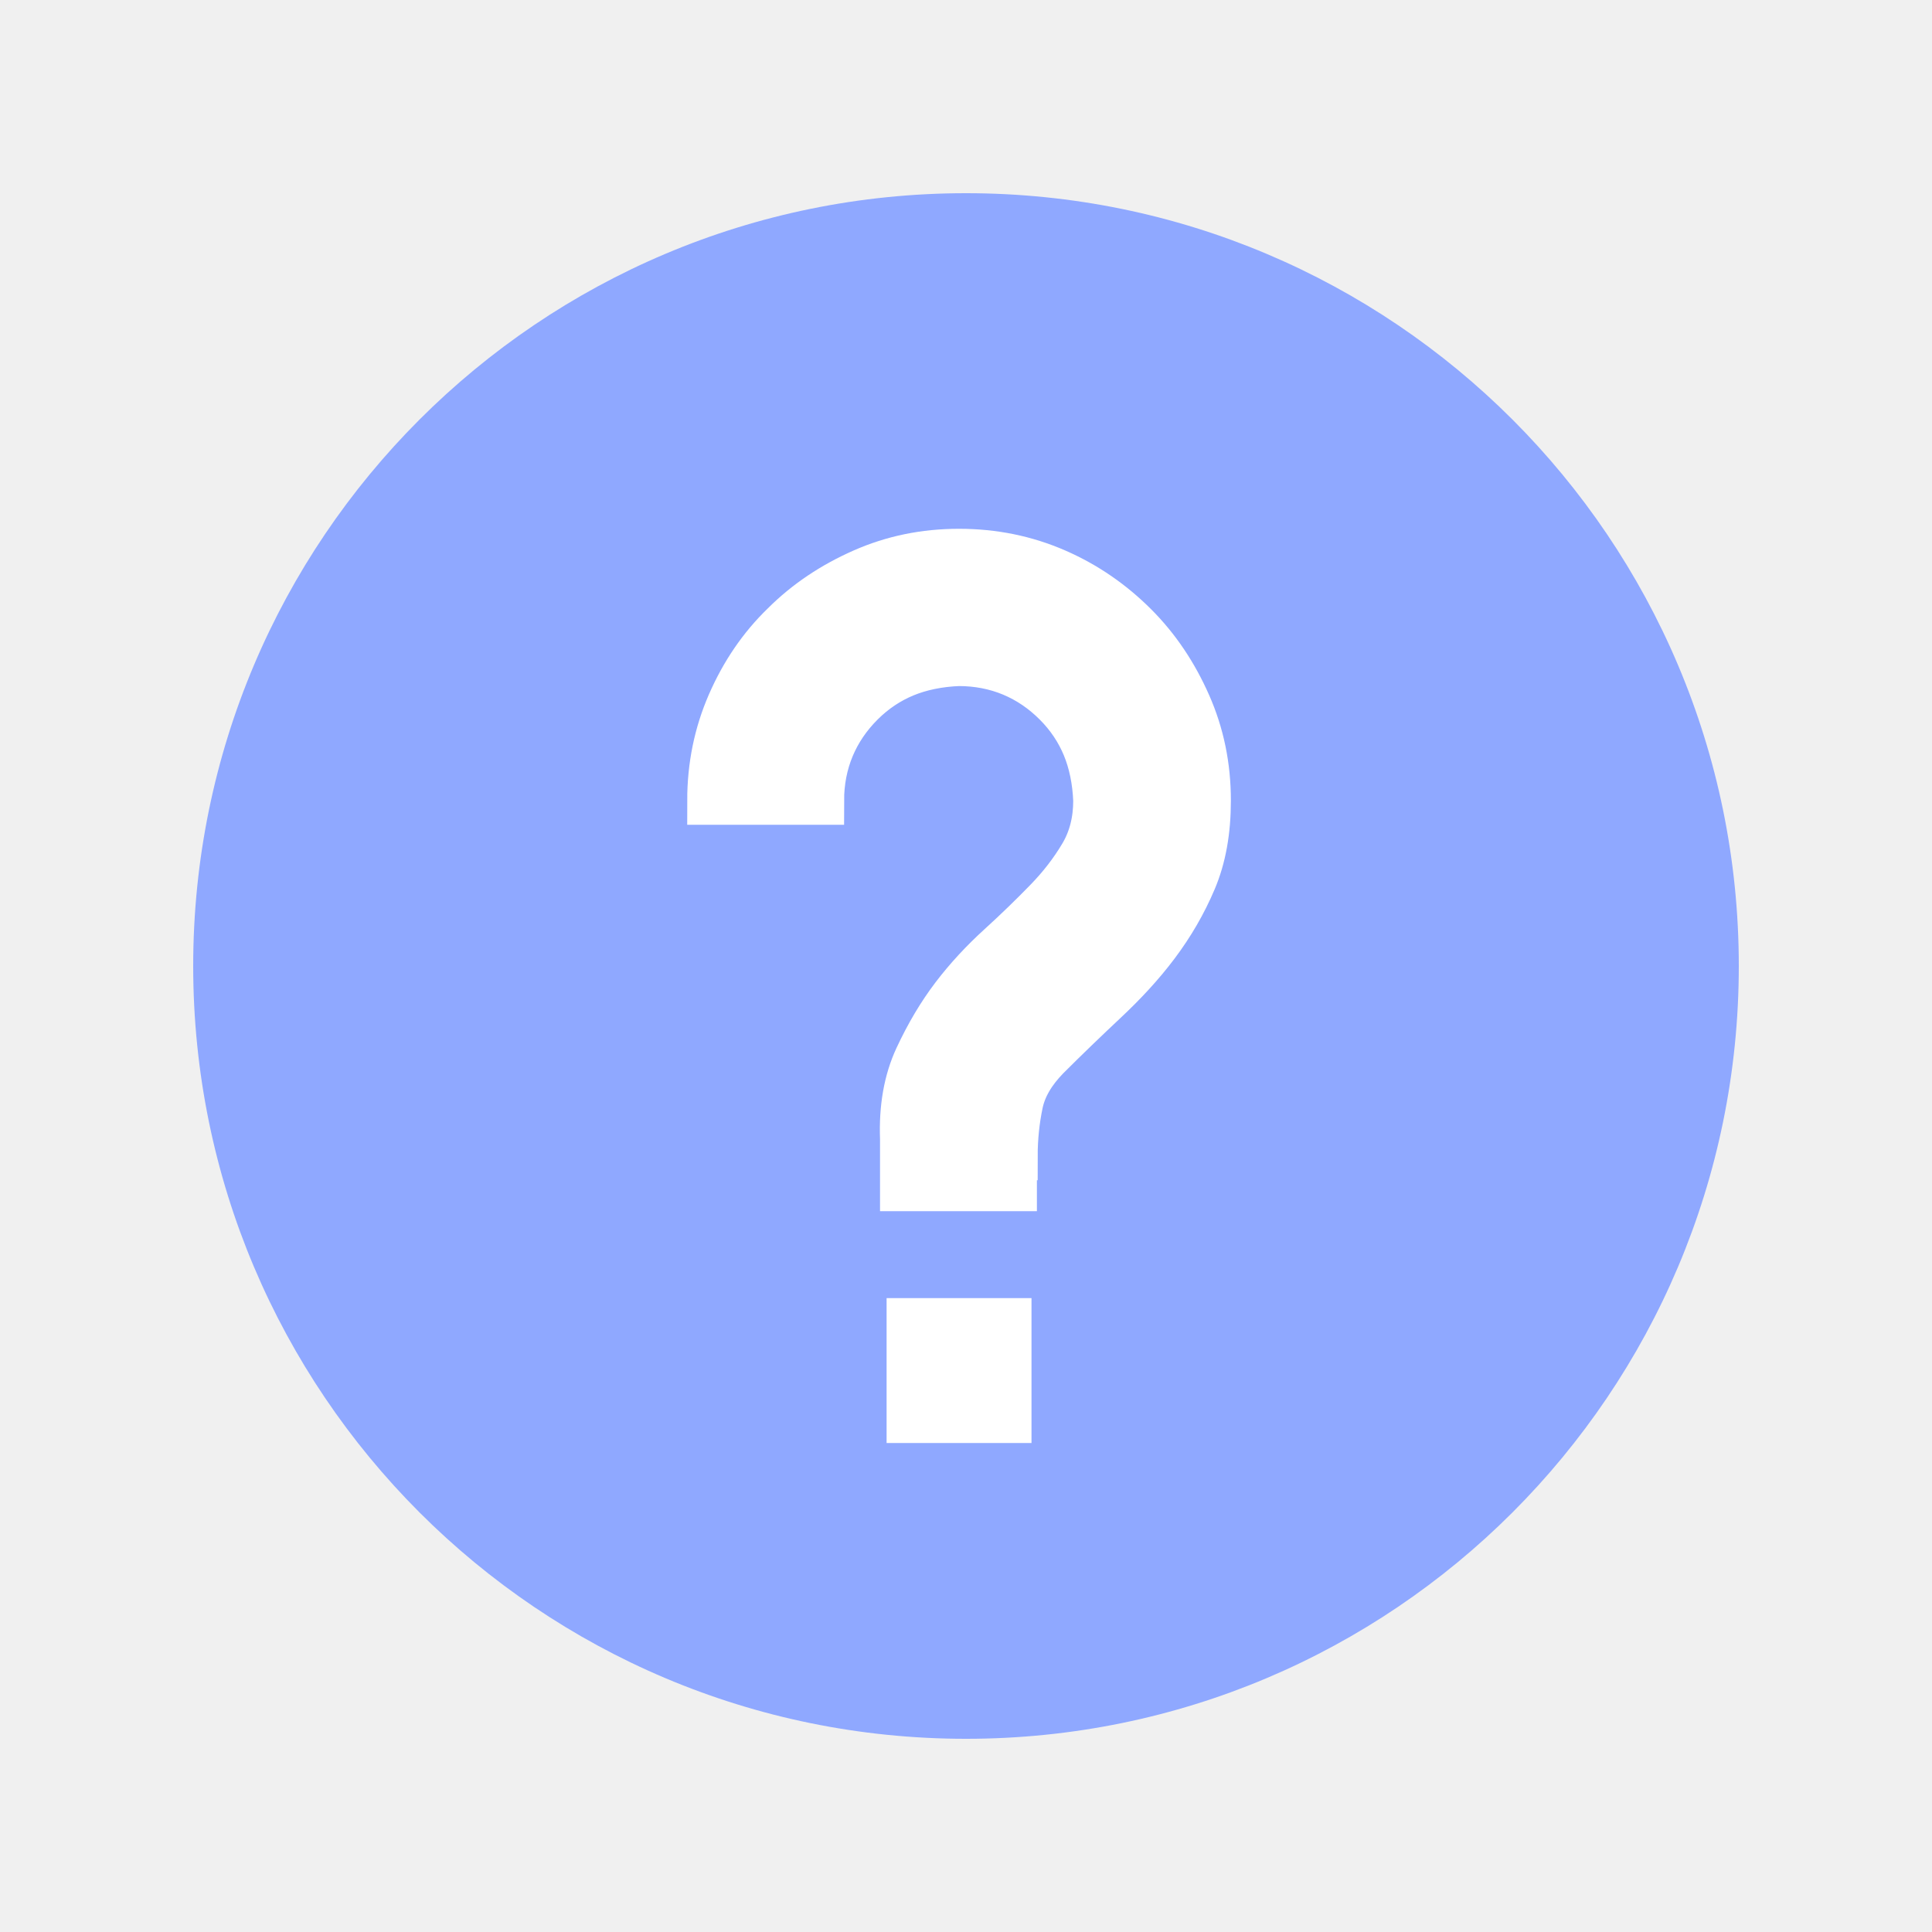
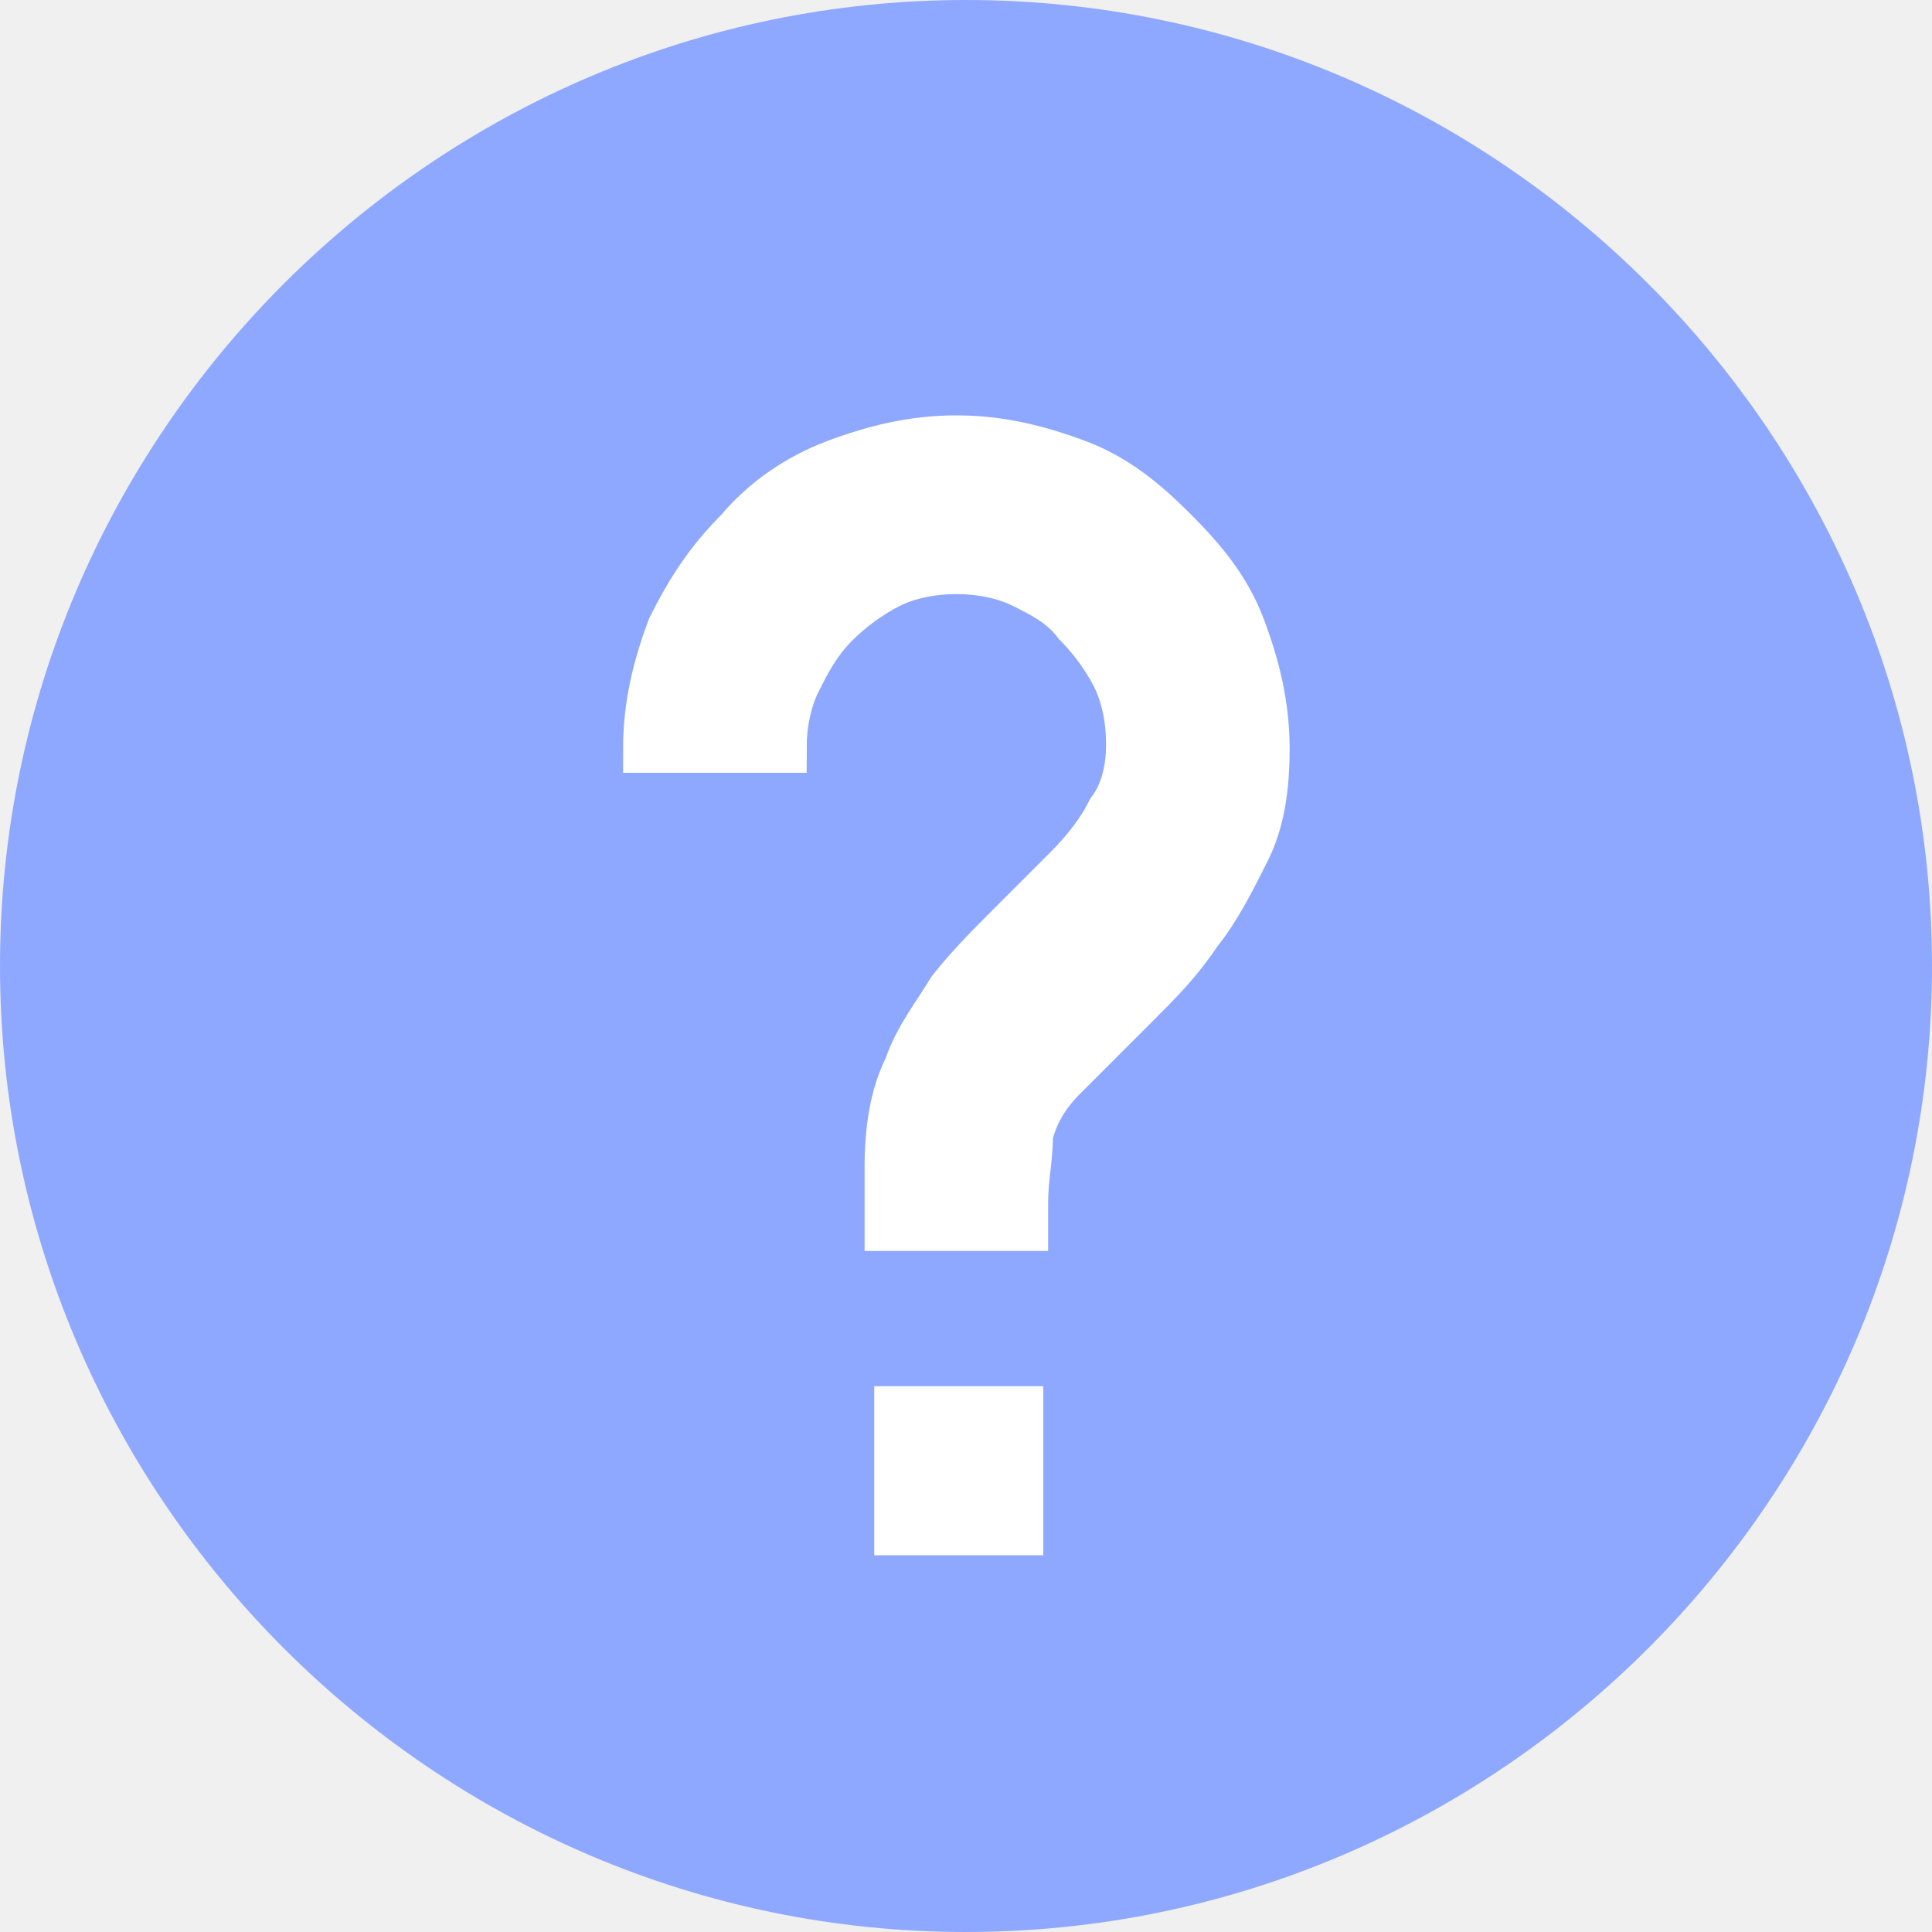
- <svg xmlns="http://www.w3.org/2000/svg" width="40" height="40" viewBox="0 0 40 40" fill="none">
-   <path d="M20 36C28.837 36 36 28.837 36 20C36 11.163 28.837 4 20 4C11.163 4 4 11.163 4 20C4 28.837 11.163 36 20 36Z" fill="#8FA8FF" />
-   <path d="M20.856 27.376H18.856V29.376H20.856V27.376Z" fill="white" stroke="white" stroke-miterlimit="10" />
-   <path d="M20.984 23.936C20.984 23.552 21.024 23.184 21.096 22.84C21.168 22.496 21.36 22.176 21.656 21.872C22.064 21.464 22.464 21.08 22.856 20.712C23.248 20.344 23.608 19.96 23.92 19.544C24.232 19.128 24.488 18.688 24.688 18.216C24.888 17.744 24.984 17.2 24.984 16.576C24.984 15.864 24.848 15.208 24.576 14.592C24.304 13.976 23.944 13.432 23.48 12.968C23.016 12.504 22.48 12.128 21.856 11.856C21.232 11.584 20.568 11.448 19.856 11.448C19.144 11.448 18.488 11.584 17.872 11.856C17.256 12.128 16.712 12.488 16.248 12.952C15.776 13.408 15.408 13.952 15.136 14.576C14.864 15.2 14.728 15.864 14.728 16.576H16.976C16.976 16.184 17.048 15.808 17.192 15.464C17.336 15.12 17.544 14.816 17.816 14.544C18.088 14.272 18.392 14.072 18.72 13.936C19.048 13.8 19.432 13.72 19.848 13.704C20.24 13.704 20.616 13.776 20.96 13.92C21.304 14.064 21.608 14.272 21.88 14.544C22.152 14.816 22.352 15.12 22.488 15.448C22.624 15.776 22.704 16.16 22.72 16.576C22.72 17 22.624 17.384 22.424 17.72C22.224 18.056 21.984 18.368 21.688 18.672C21.392 18.976 21.072 19.288 20.72 19.608C20.368 19.928 20.048 20.272 19.768 20.64C19.488 21.008 19.24 21.424 19.016 21.904C18.792 22.384 18.696 22.944 18.72 23.576V24.576H20.968V23.936H20.984Z" fill="white" stroke="white" stroke-miterlimit="10" />
+ <svg xmlns="http://www.w3.org/2000/svg" version="1.1" id="Layer_1" x="0px" y="0px" viewBox="0 0 40 40" style="enable-background:new 0 0 40 40;" xml:space="preserve">
+   <style type="text/css">
+ 	.st0{fill:#8FA8FF;}
+ 	.st1{fill:#FFFFFF;stroke:#FFFFFF;stroke-miterlimit:10;}
+ </style>
+   <g>
+     <path class="st0" d="M20,40c11,0,20-9,20-20S31,0,20,0S0,9,0,20S9,40,20,40z" />
+     <path class="st1" d="M21.1,29.2h-2.5v2.5h2.5V29.2z" />
+     <path class="st1" d="M21.2,24.9c0-0.5,0.1-0.9,0.1-1.4c0.1-0.4,0.3-0.8,0.7-1.2c0.5-0.5,1-1,1.5-1.5c0.5-0.5,0.9-0.9,1.3-1.5   c0.4-0.5,0.7-1.1,1-1.7s0.4-1.3,0.4-2.1c0-0.9-0.2-1.7-0.5-2.5c-0.3-0.8-0.8-1.4-1.4-2c-0.6-0.6-1.2-1.1-2-1.4   c-0.8-0.3-1.6-0.5-2.5-0.5c-0.9,0-1.7,0.2-2.5,0.5s-1.5,0.8-2,1.4c-0.6,0.6-1,1.2-1.4,2c-0.3,0.8-0.5,1.6-0.5,2.5h2.8   c0-0.5,0.1-1,0.3-1.4c0.2-0.4,0.4-0.8,0.8-1.2c0.3-0.3,0.7-0.6,1.1-0.8c0.4-0.2,0.9-0.3,1.4-0.3c0.5,0,1,0.1,1.4,0.3   c0.4,0.2,0.8,0.4,1.1,0.8c0.3,0.3,0.6,0.7,0.8,1.1c0.2,0.4,0.3,0.9,0.3,1.4c0,0.5-0.1,1-0.4,1.4c-0.2,0.4-0.5,0.8-0.9,1.2   c-0.4,0.4-0.8,0.8-1.2,1.2s-0.8,0.8-1.2,1.3c-0.3,0.5-0.7,1-0.9,1.6c-0.3,0.6-0.4,1.3-0.4,2.1v1.2h2.8L21.2,24.9L21.2,24.9z" />
+   </g>
</svg>
